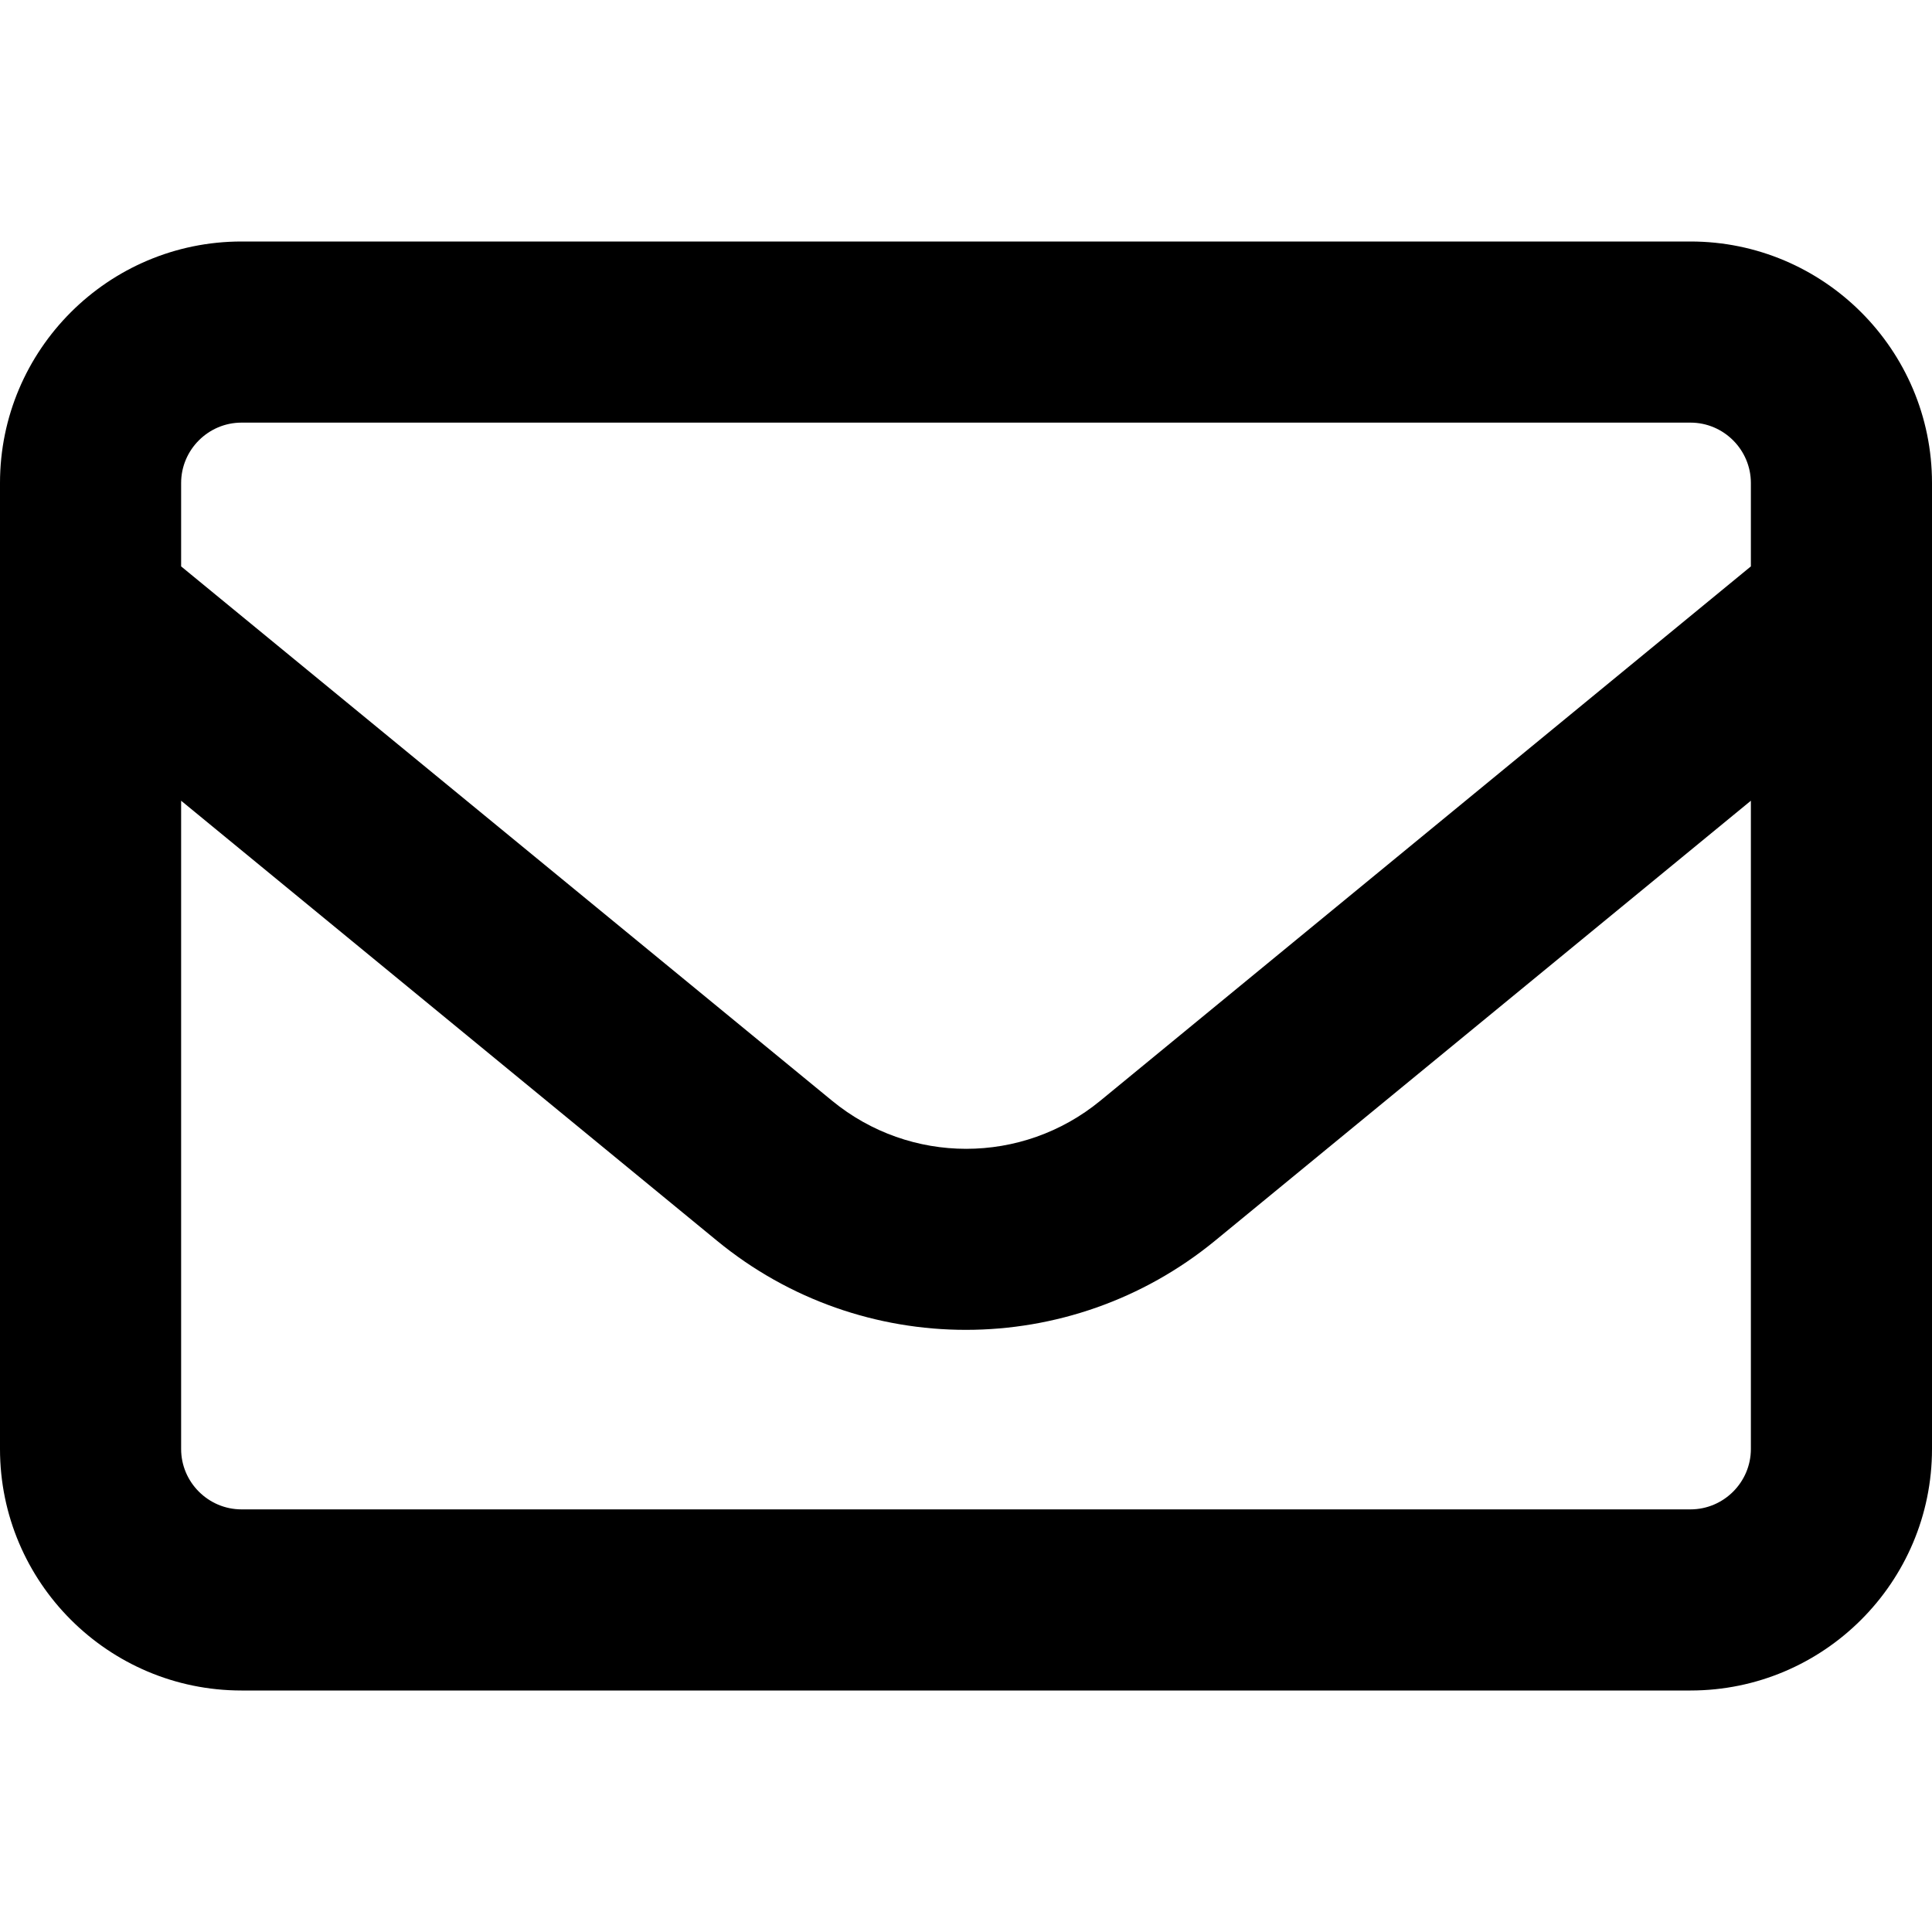
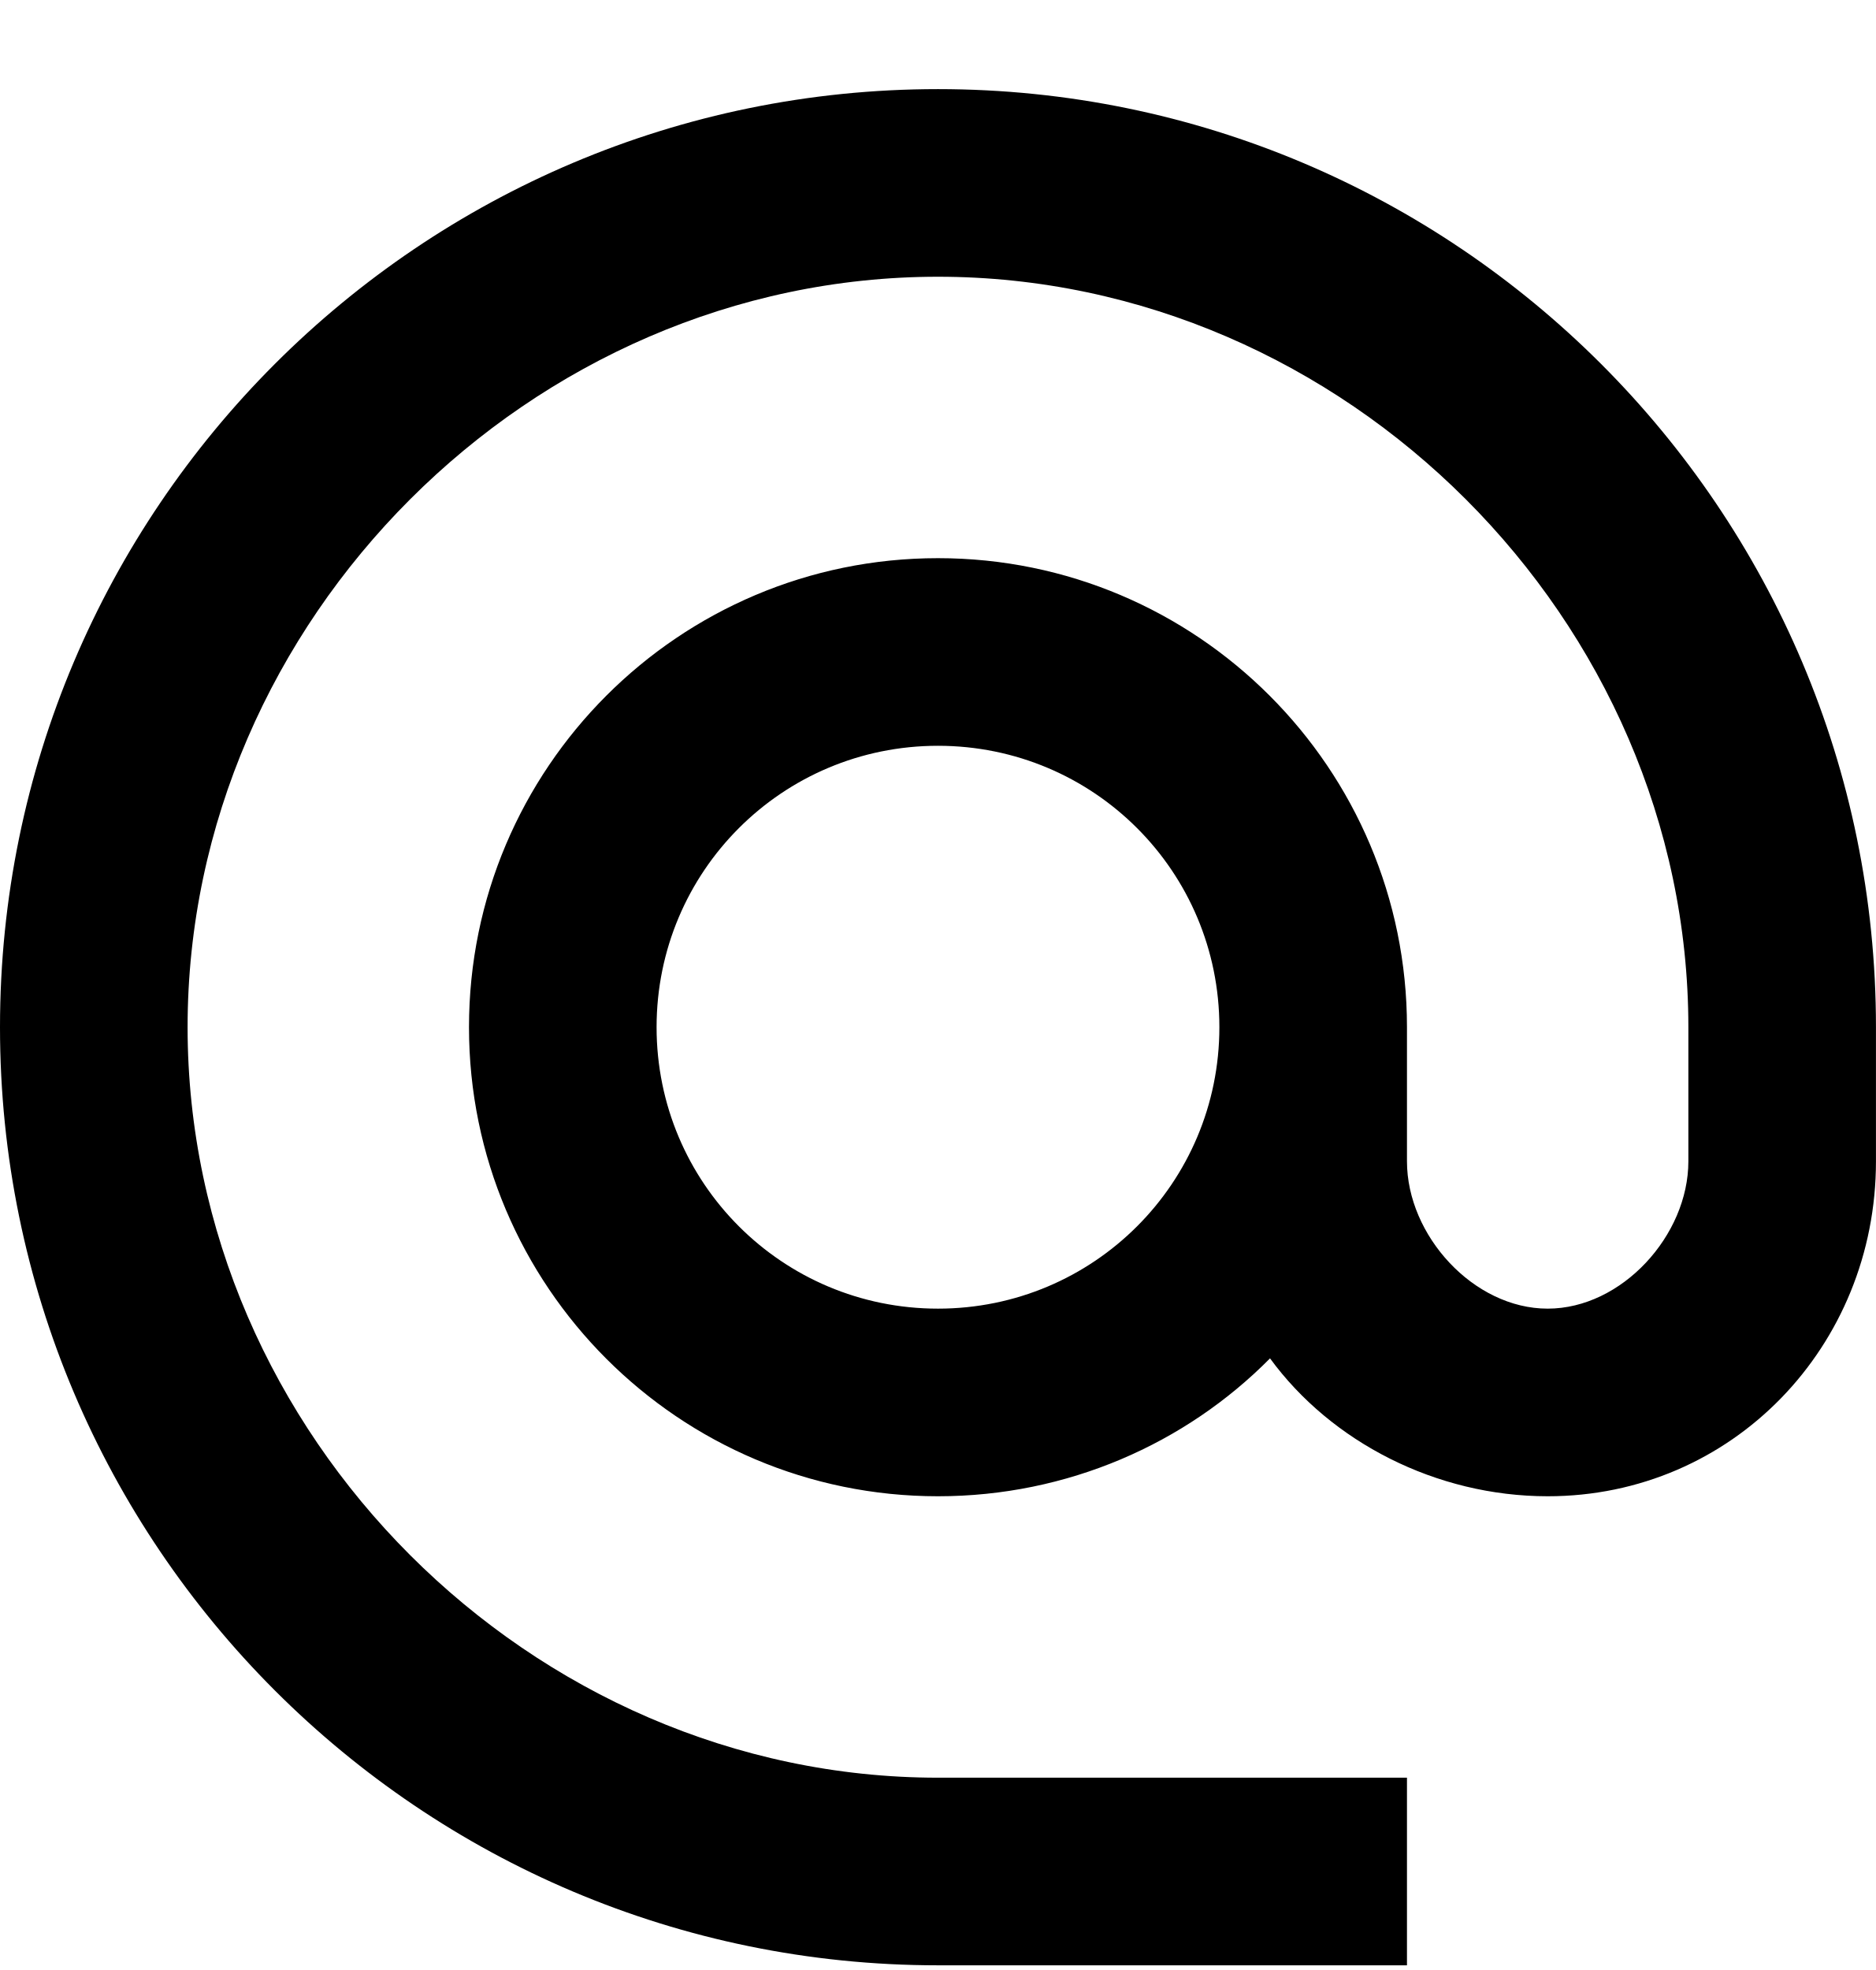
- <svg xmlns="http://www.w3.org/2000/svg" viewBox="0 0 512 512" fill="currentColor">
-   <path d="M64 112c-8.8 0-16 7.2-16 16v22.1L220.5 291.7c20.7 17 50.4 17 71.1 0L464 150.1V128c0-8.8-7.2-16-16-16H64zM48 212.2V384c0 8.8 7.2 16 16 16H448c8.8 0 16-7.2 16-16V212.2L322 328.8c-38.4 31.5-93.7 31.5-132 0L48 212.2zM0 128C0 92.7 28.7 64 64 64H448c35.3 0 64 28.7 64 64V384c0 35.3-28.7 64-64 64H64c-35.3 0-64-28.7-64-64V128z" />
+ <svg xmlns="http://www.w3.org/2000/svg" viewBox="0 0 20 21" version="1.1">
+   <g stroke="none" stroke-width="1" fill="none" fill-rule="evenodd">
+     <g transform="translate(-102, -1217)">
+       <g transform="translate(100, 1162)">
+         <g transform="translate(0, 54)">
+           <g>
+             <polygon id="Path" points="0 0 24 0 24 24 0 24" />
+             <path d="M12,1.95 C6.48,1.95 2,6.43 2,11.95 C2,17.47 6.48,21.95 12,21.95 L17,21.95 L17,19.95 L12,19.95 C7.66,19.95 4,16.29 4,11.95 C4,7.61 7.66,3.95 12,3.95 C16.34,3.95 20,7.61 20,11.95 L20,13.38 C20,14.17 19.29,14.95 18.5,14.95 C17.71,14.95 17,14.17 17,13.38 L17,11.95 C17,9.19 14.76,6.95 12,6.95 C9.24,6.95 7,9.19 7,11.95 C7,14.71 9.24,16.95 12,16.95 C13.38,16.95 14.64,16.39 15.54,15.48 C16.19,16.37 17.31,16.95 18.5,16.95 C20.47,16.95 22,15.35 22,13.38 L22,11.95 C22,6.43 17.52,1.95 12,1.95 Z M12,14.95 C10.34,14.95 9,13.61 9,11.95 C9,10.29 10.34,8.95 12,8.95 C13.66,8.95 15,10.29 15,11.95 C15,13.61 13.66,14.95 12,14.95 Z" fill="currentColor" />
+           </g>
+         </g>
+       </g>
+     </g>
+   </g>
</svg>
